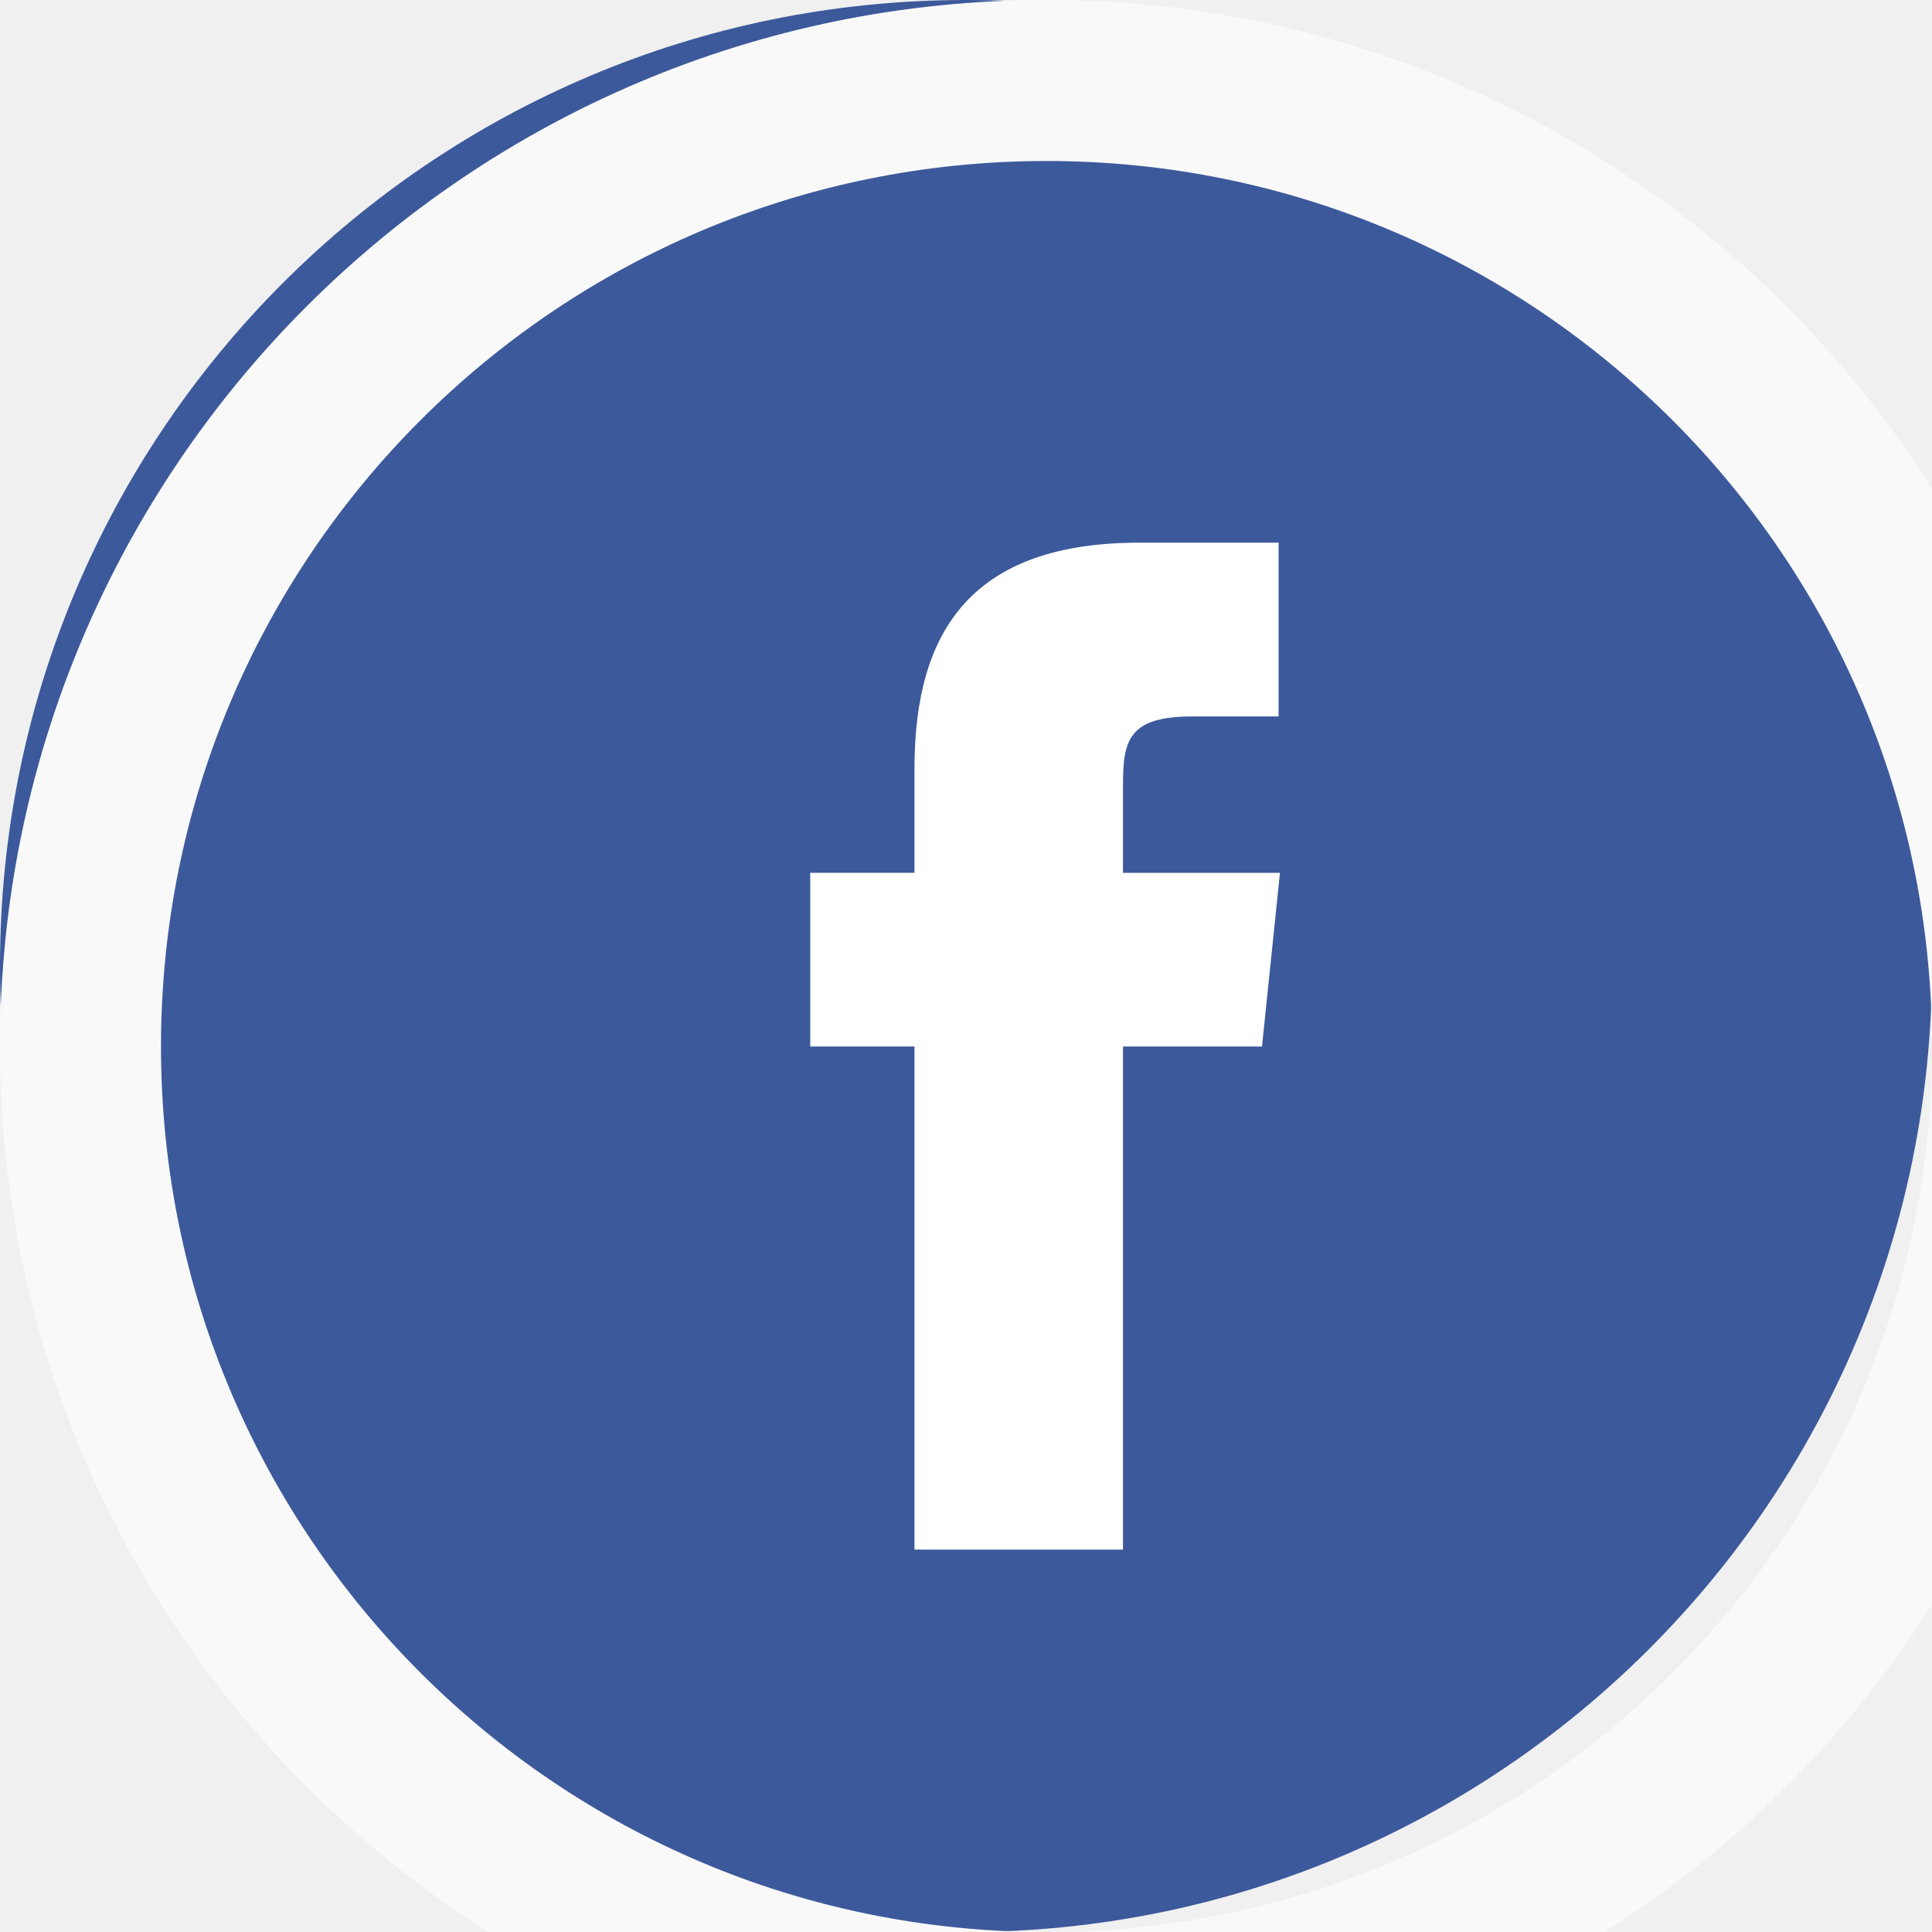
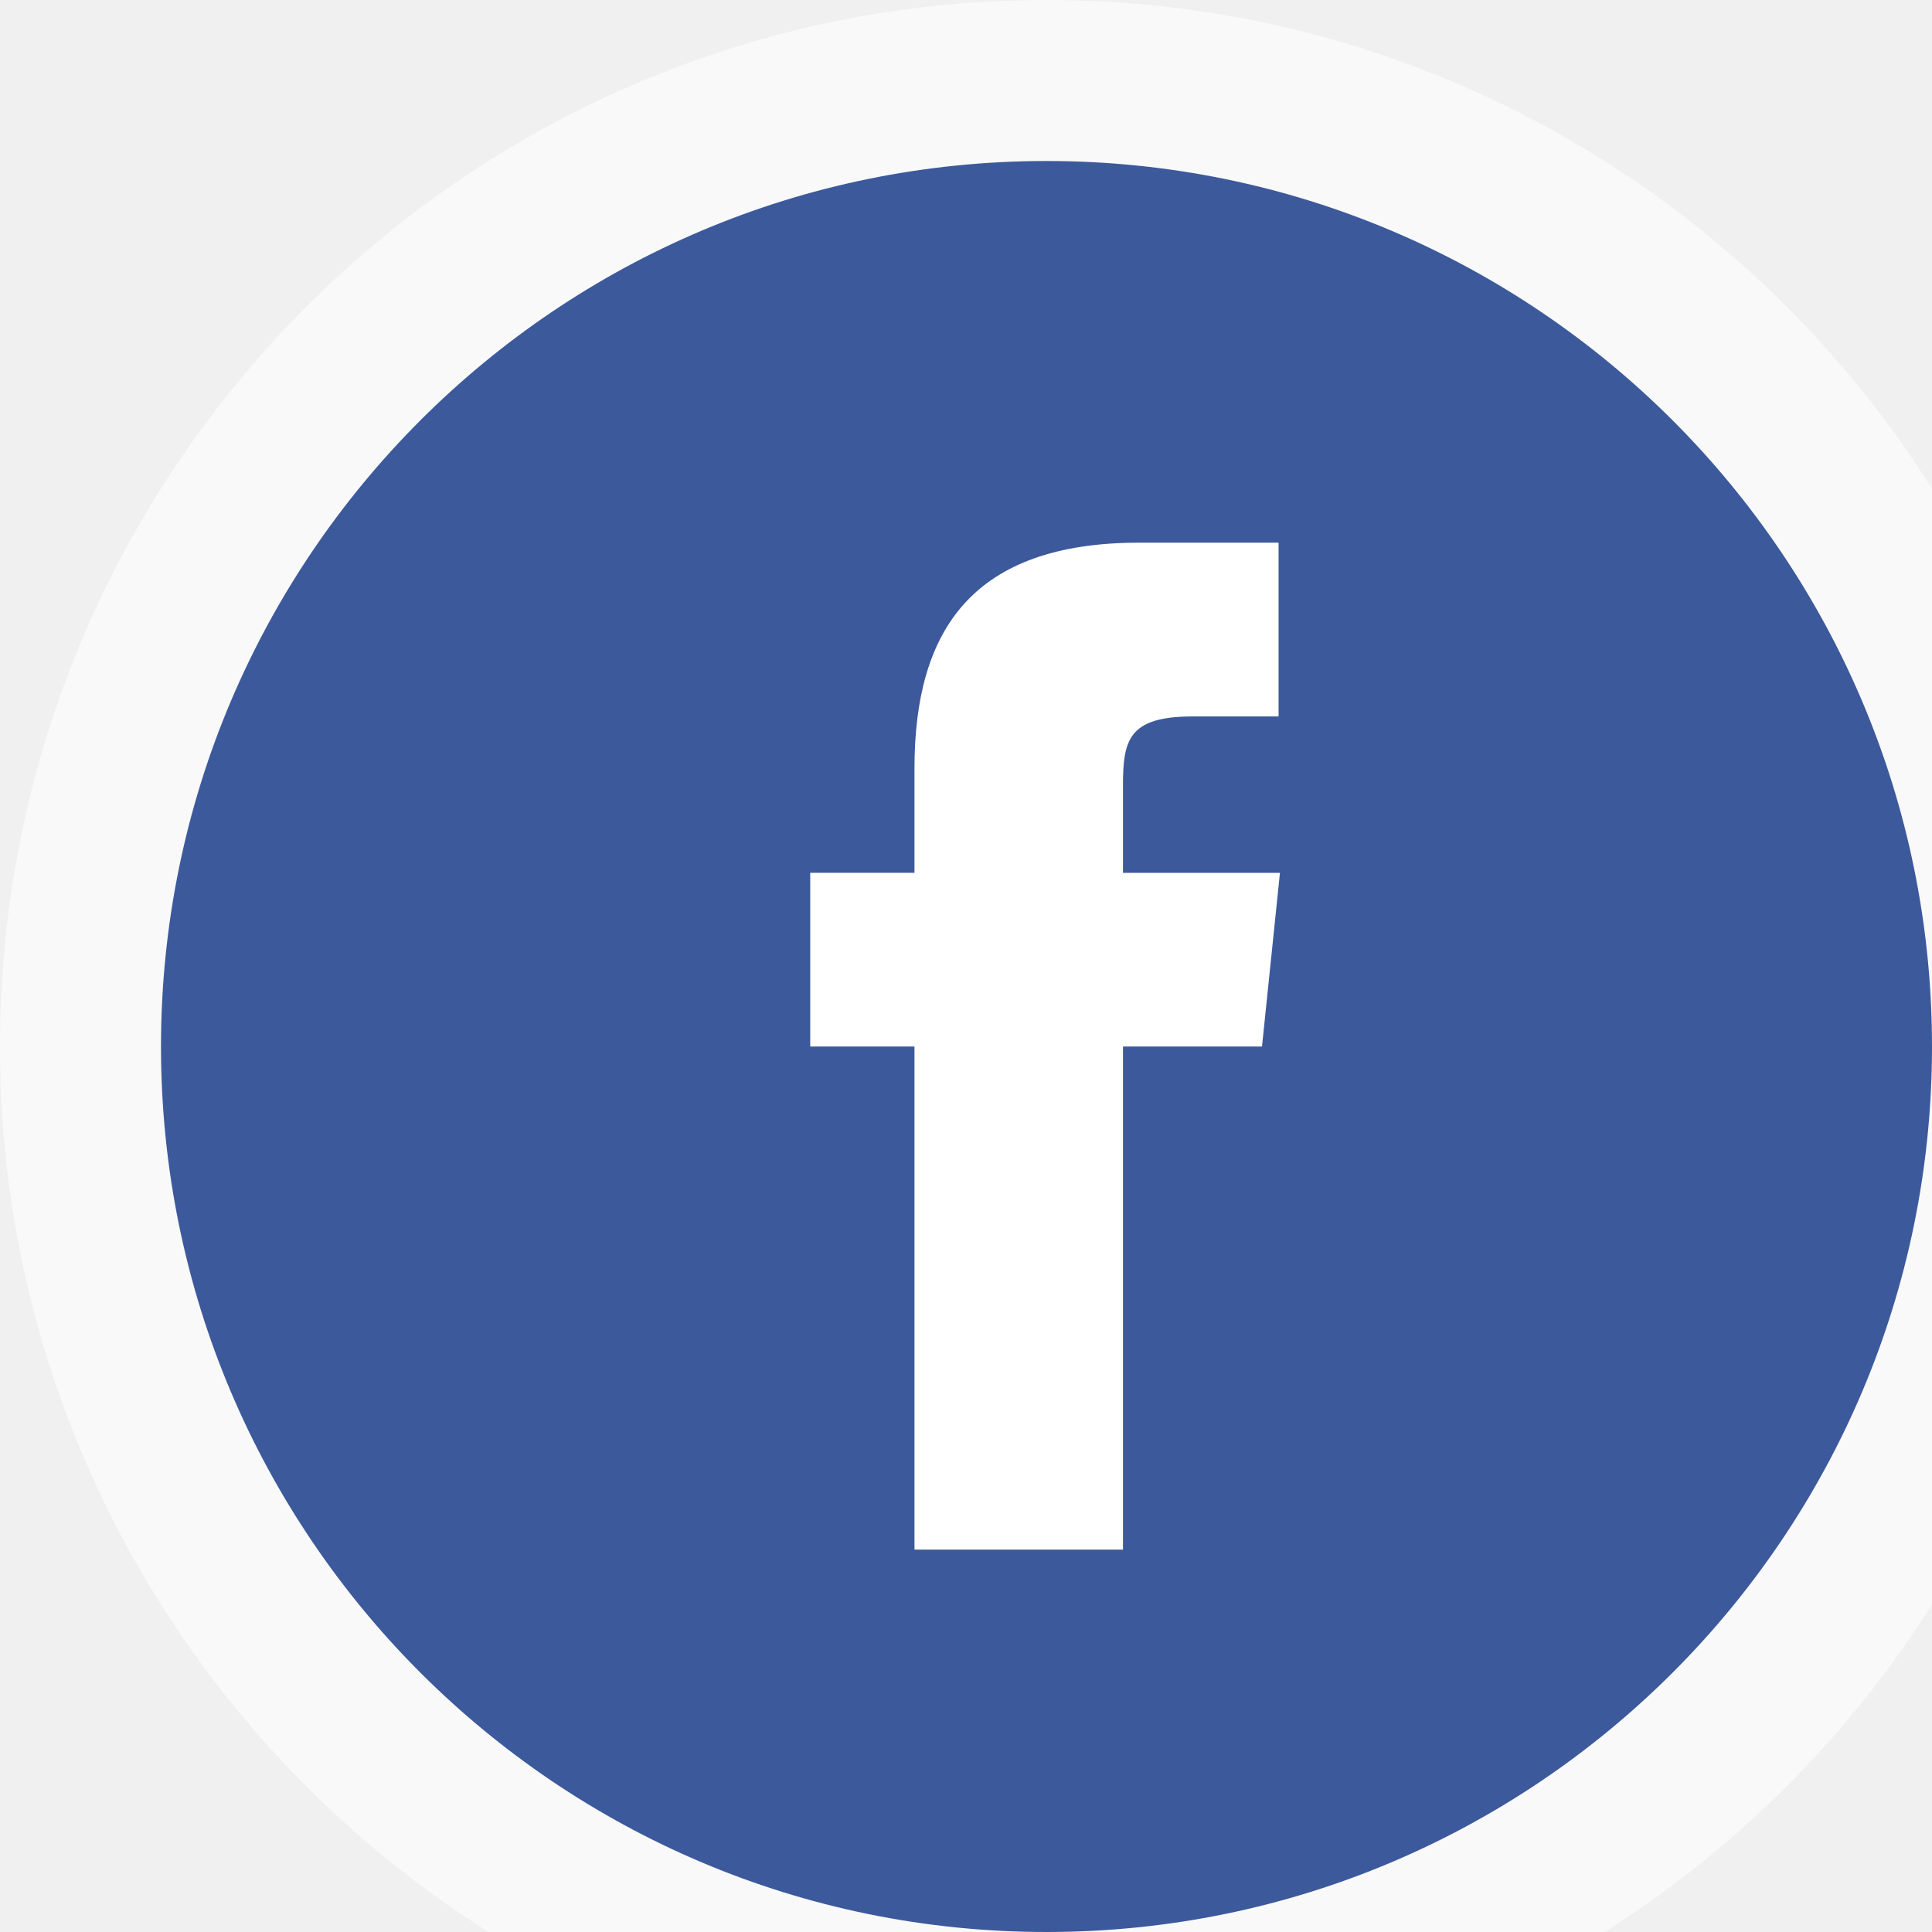
<svg xmlns="http://www.w3.org/2000/svg" viewBox="0 0 24 24">
  <g fill="none">
-     <rect width="24" height="24" fill="#3C599B" rx="12" />
+     <rect width="24" height="24" x="1" y="1" fill="#3C599B" rx="12" />
    <path fill="#fff" d="M13.95 19.25h-2.59V13h-1.295v-2.158h1.295V9.547c0-1.727.725-2.806 2.797-2.806h1.726V8.9h-1.07c-.803 0-.863.303-.863.864v1.079h1.95L15.677 13H13.95v6.25Z" />
    <path fill="#F9F9F9" d="M13 24C6.925 24 2 19.075 2 13H0c0 7.18 5.82 13 13 13v-2Zm11-11c0 6.075-4.925 11-11 11v2c7.18 0 13-5.82 13-13h-2ZM13 2c6.075 0 11 4.925 11 11h2c0-7.18-5.82-13-13-13v2Zm0-2C5.82 0 0 5.82 0 13h2C2 6.925 6.925 2 13 2V0Z" />
  </g>
</svg>
